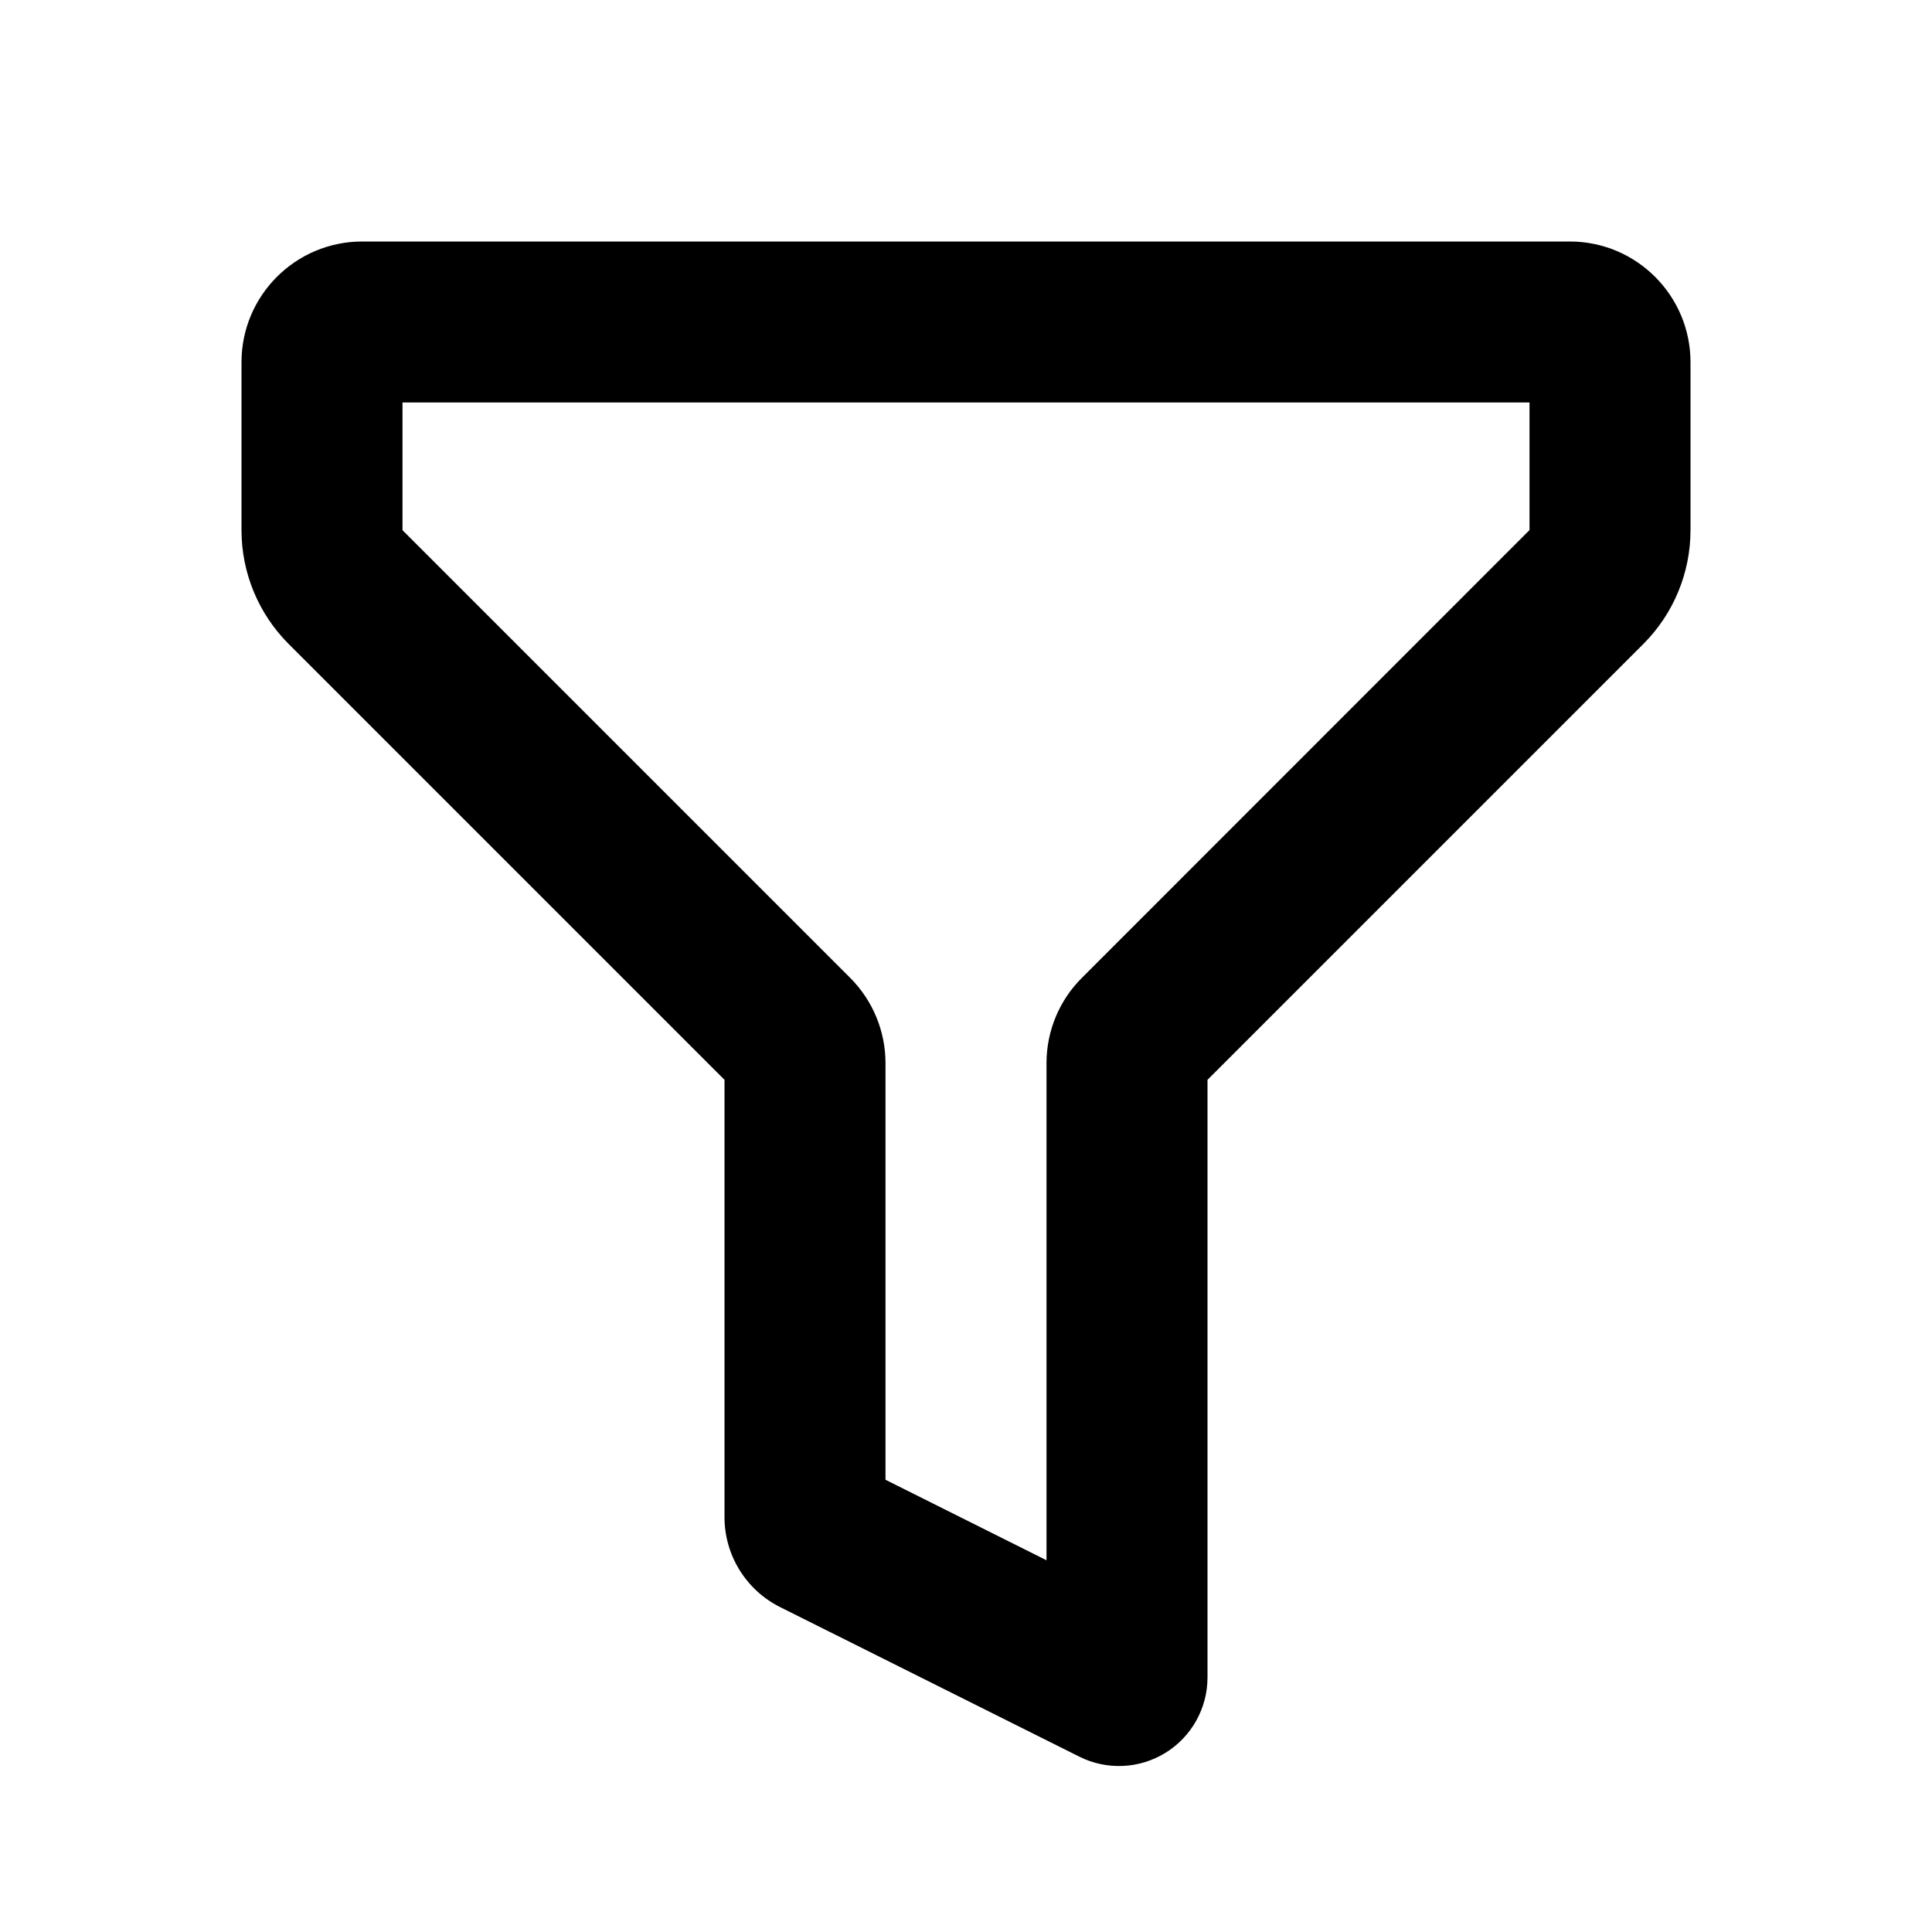
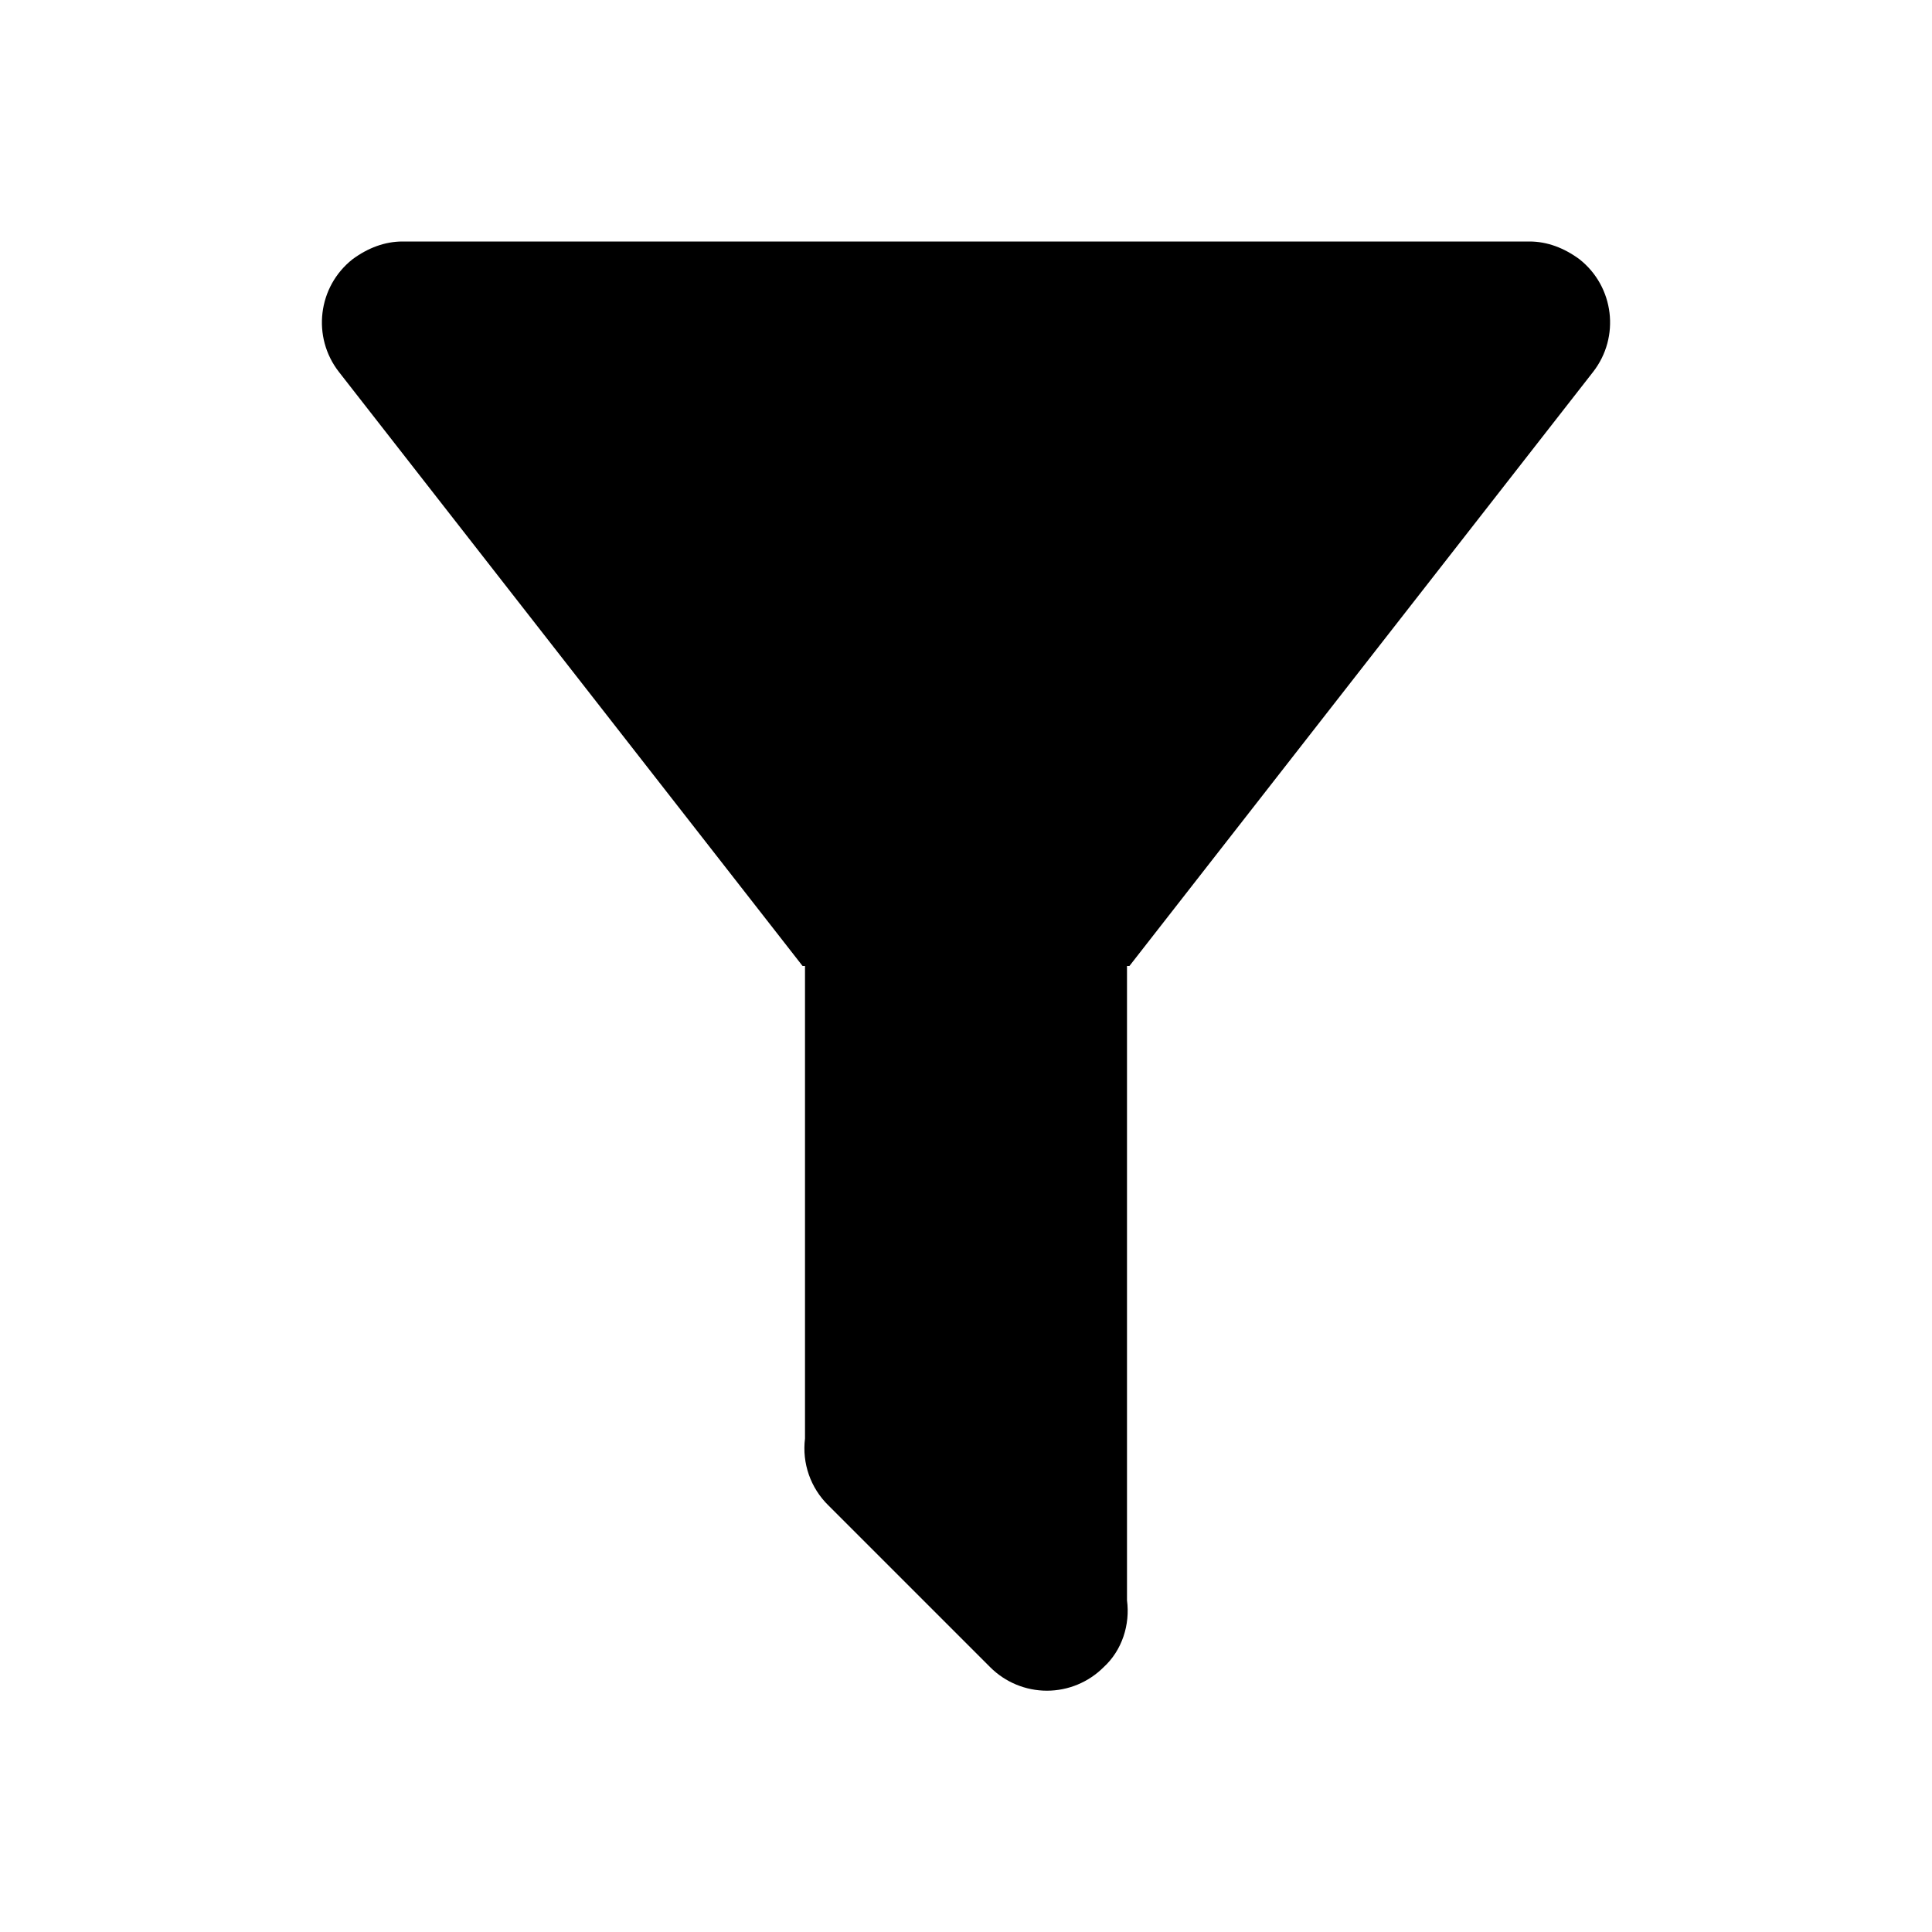
- <svg xmlns="http://www.w3.org/2000/svg" width="24" height="24" viewBox="0 0 24 24">
-   <g fill="none" fill-rule="evenodd">
-     <path d="m12.593 23.258l-.011.002l-.071.035l-.02.004l-.014-.004l-.071-.035q-.016-.005-.024.005l-.004.01l-.017.428l.005.02l.01.013l.104.074l.015.004l.012-.004l.104-.074l.012-.016l.004-.017l-.017-.427q-.004-.016-.017-.018m.265-.113l-.013.002l-.185.093l-.01.01l-.003.011l.018.43l.005.012l.008.007l.201.093q.019.005.029-.008l.004-.014l-.034-.614q-.005-.018-.02-.022m-.715.002a.02.02 0 0 0-.027.006l-.006.014l-.034.614q.001.018.017.024l.015-.002l.201-.093l.01-.008l.004-.011l.017-.43l-.003-.012l-.01-.01z" />
-     <path fill="currentColor" d="M3 4.5A1.5 1.5 0 0 1 4.5 3h15A1.5 1.5 0 0 1 21 4.5v2.086A2 2 0 0 1 20.414 8L15 13.414v7.424a1.1 1.1 0 0 1-1.592.984l-3.717-1.858A1.25 1.25 0 0 1 9 18.846v-5.432L3.586 8A2 2 0 0 1 3 6.586zM5 5v1.586l5.56 5.56a1.5 1.5 0 0 1 .44 1.061v5.175l2 1v-6.175c0-.398.158-.78.44-1.06L19 6.585V5z" />
-   </g>
+ <svg xmlns="http://www.w3.org/2000/svg" width="20" height="20" viewBox="0 0 24 24">
+   <path fill="currentColor" d="M14 12v7.88c.04.3-.06.62-.29.83a.996.996 0 0 1-1.41 0l-2.01-2.01a.99.99 0 0 1-.29-.83V12h-.03L4.21 4.62a1 1 0 0 1 .17-1.4c.19-.14.4-.22.62-.22h14c.22 0 .43.08.62.22a1 1 0 0 1 .17 1.4L14.03 12z" />
</svg>
